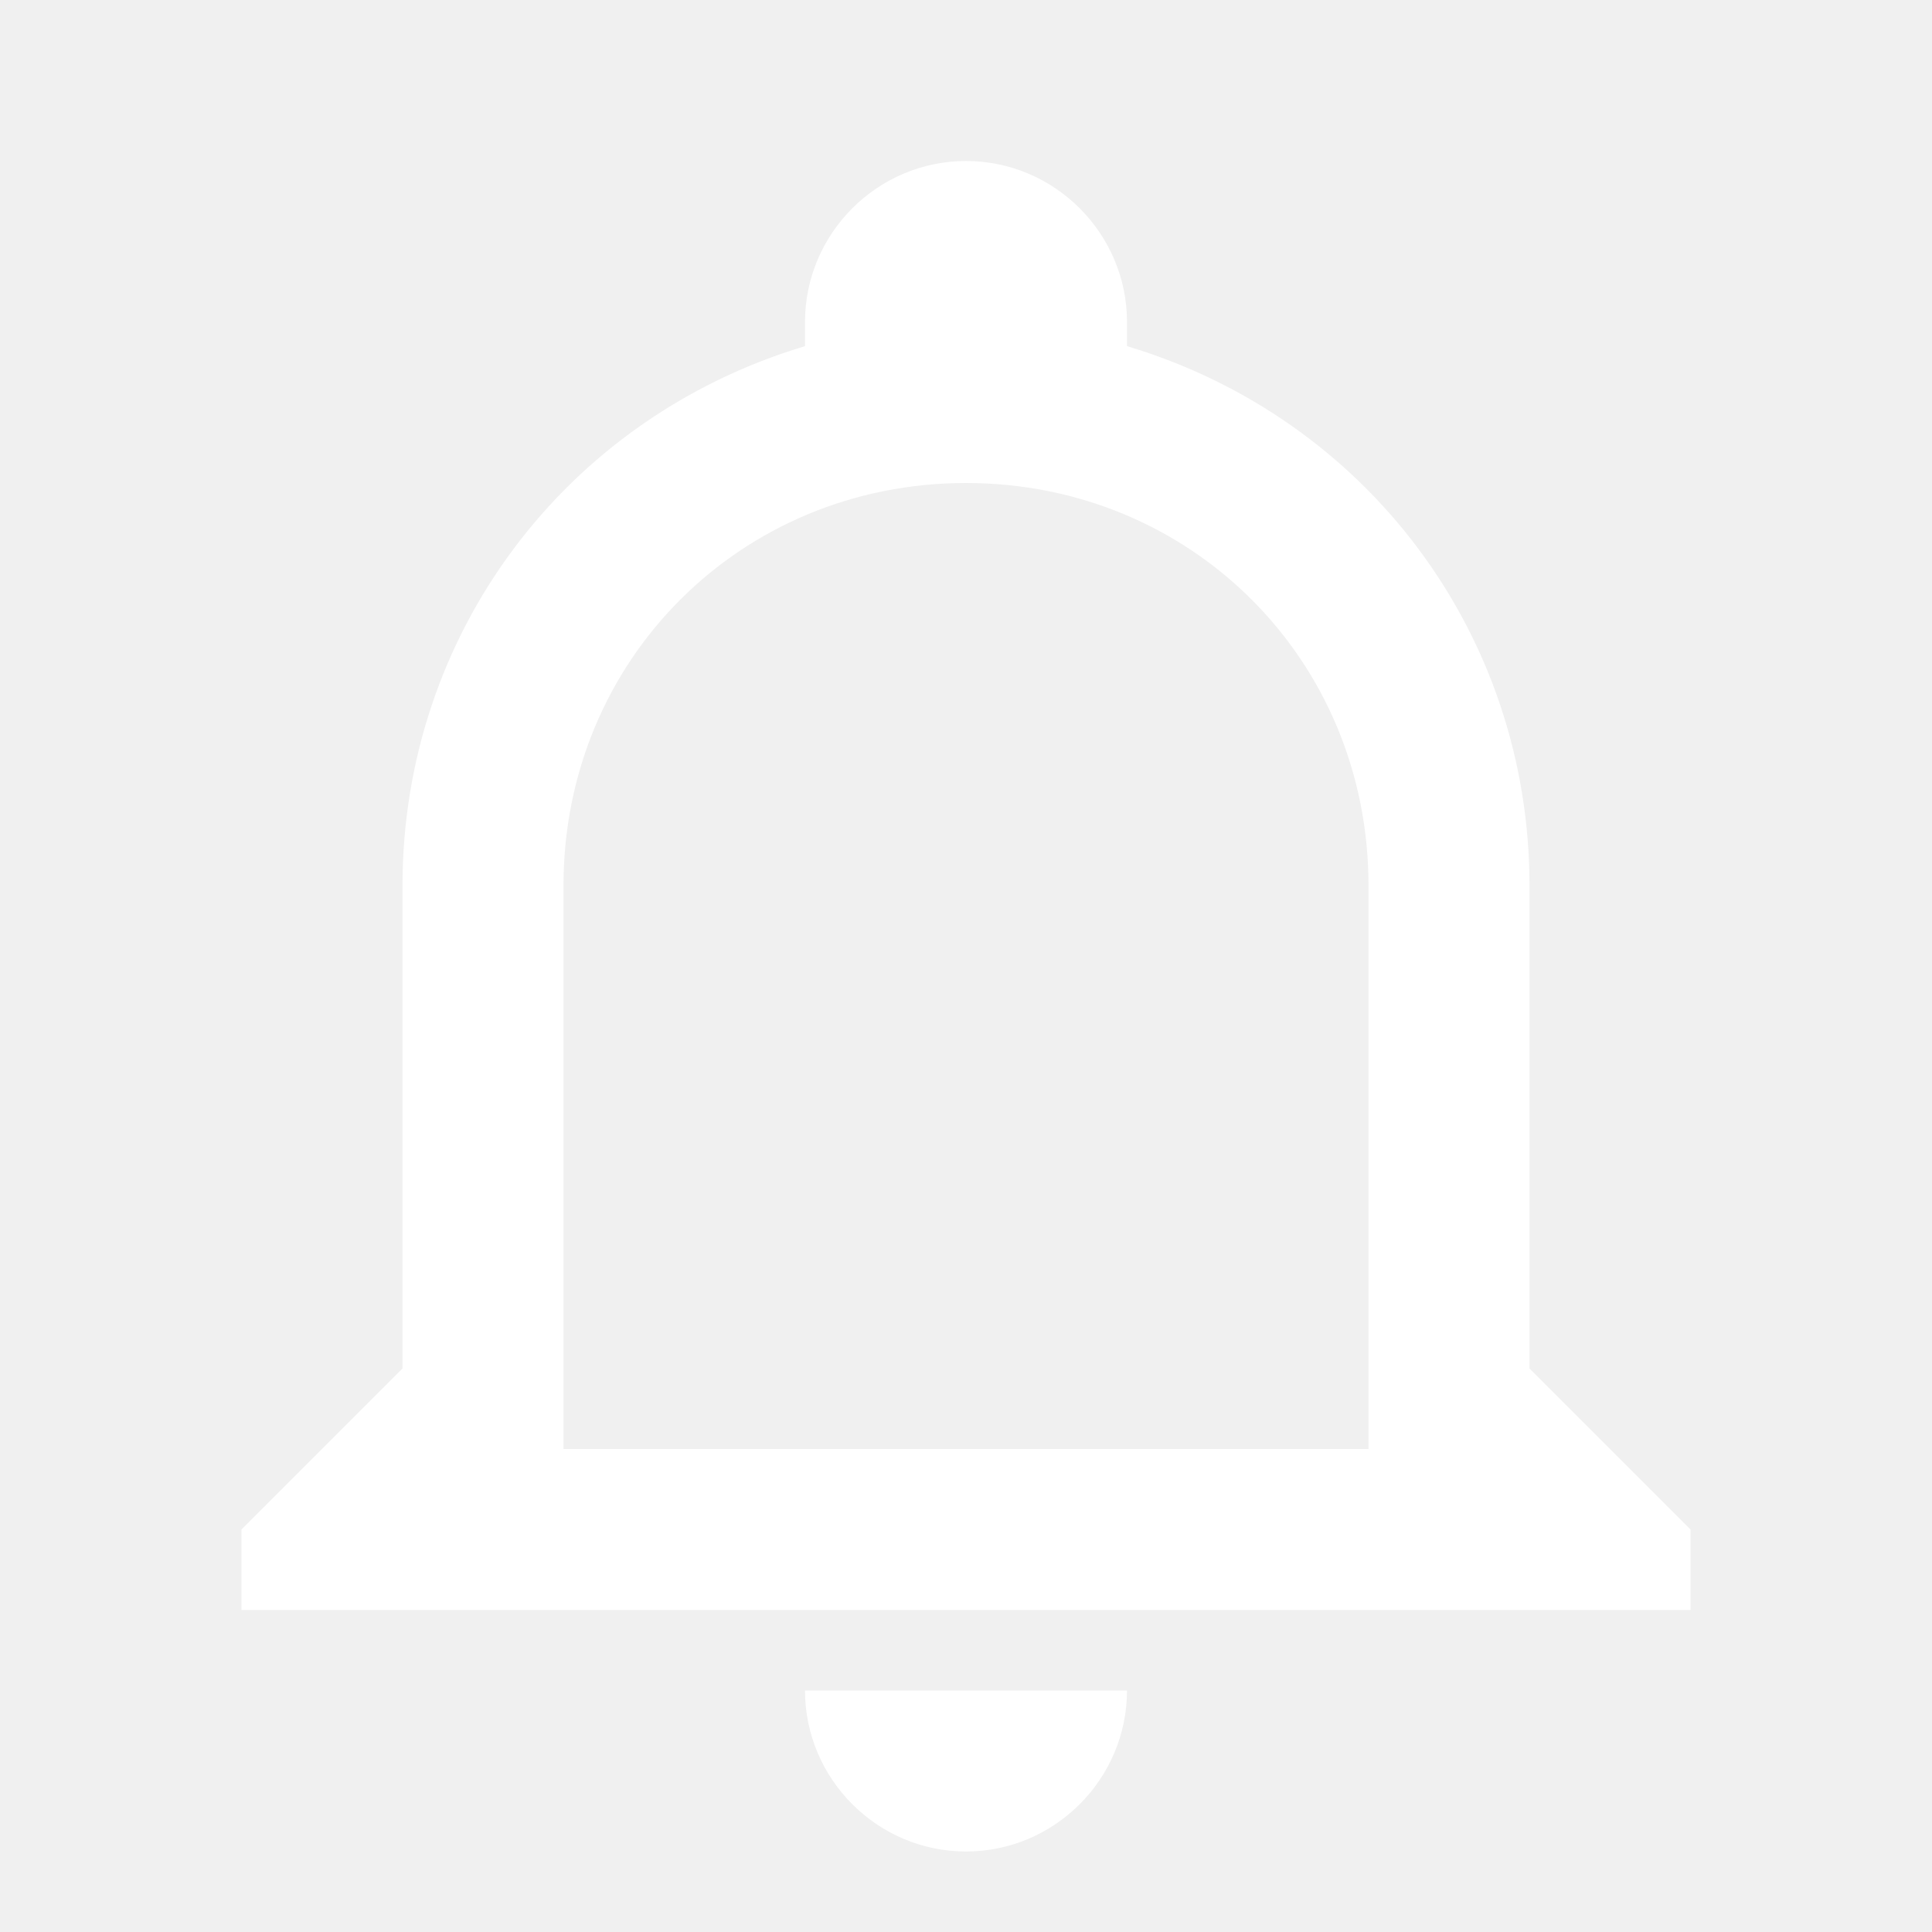
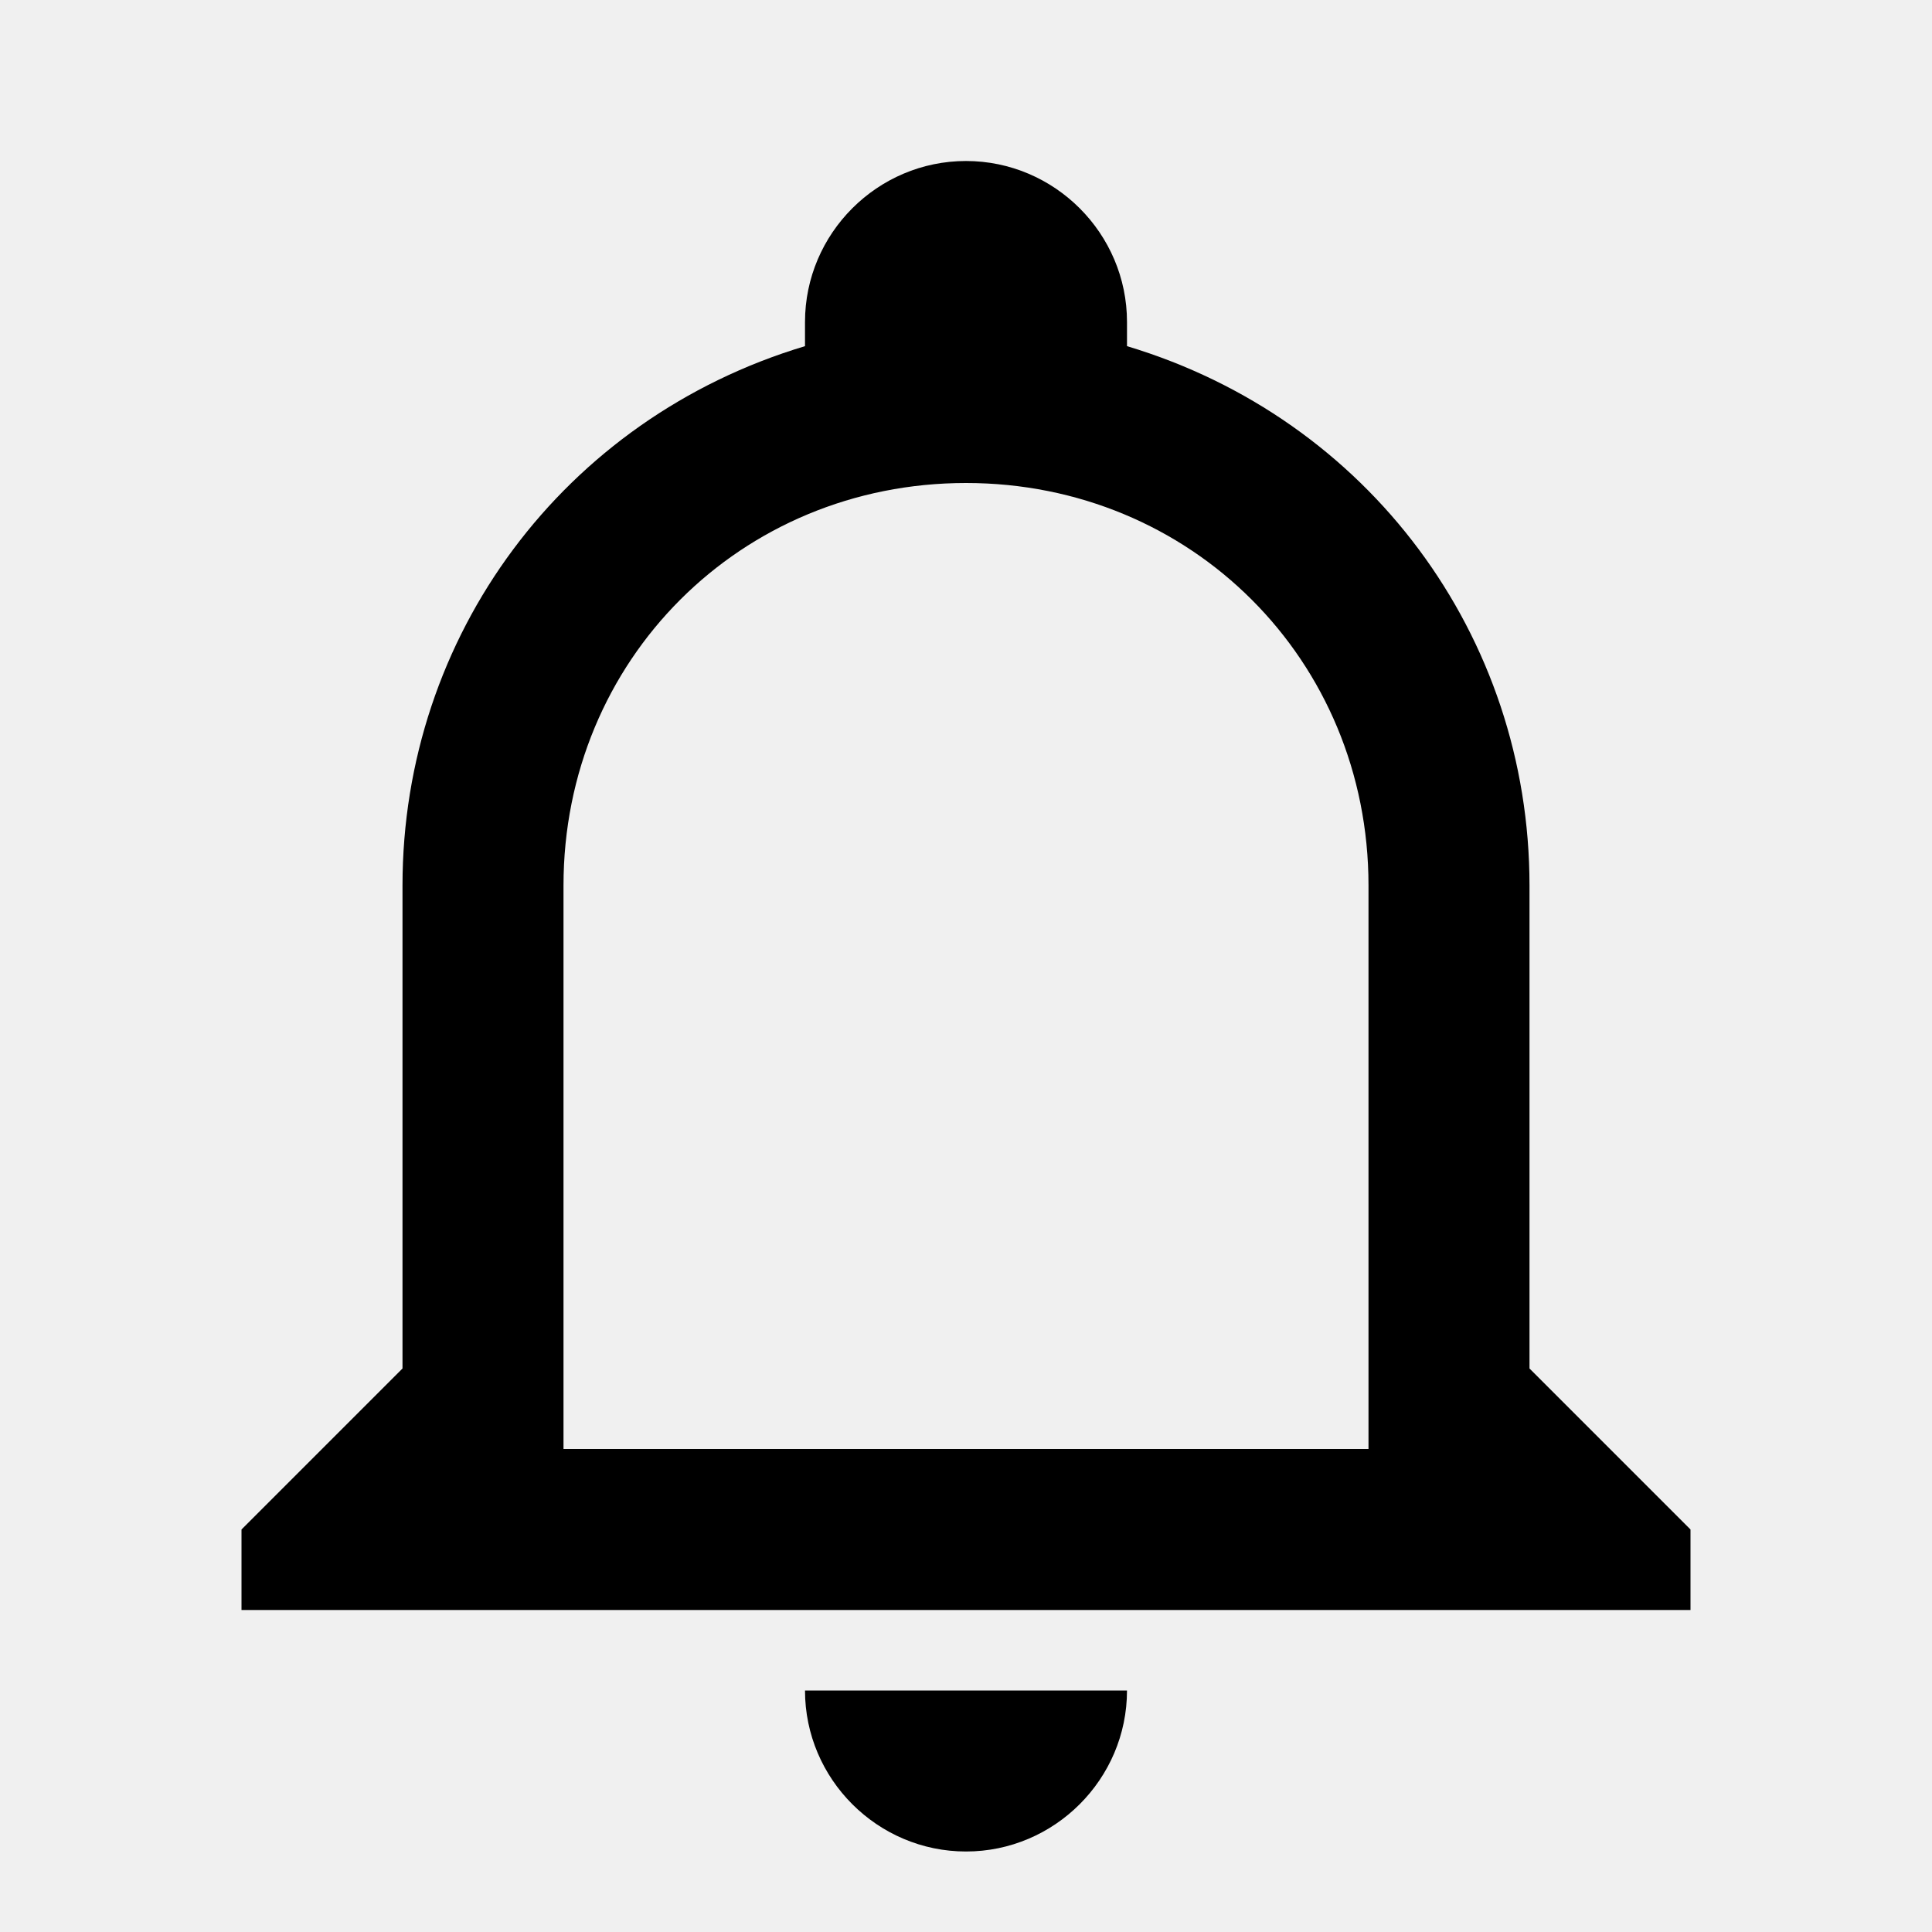
<svg xmlns="http://www.w3.org/2000/svg" viewBox="0 0 24 24">
-   <path d="M10 21H14C14 22.1 13.1 23 12 23S10 22.1 10 21M21 19V20H3V19L5 17V11C5 7.9 7 5.2 10 4.3V4C10 2.9 10.9 2 12 2S14 2.9 14 4V4.3C17 5.2 19 7.9 19 11V17L21 19M17 11C17 8.2 14.8 6 12 6S7 8.2 7 11V18H17V11Z" fill="#fff" />
+   <path d="M10 21H14C14 22.1 13.1 23 12 23S10 22.1 10 21M21 19V20H3V19L5 17V11C5 7.9 7 5.2 10 4.3V4C10 2.9 10.9 2 12 2S14 2.9 14 4V4.3C17 5.2 19 7.9 19 11V17L21 19M17 11C17 8.2 14.8 6 12 6S7 8.2 7 11V18H17V11Z" />
</svg>
